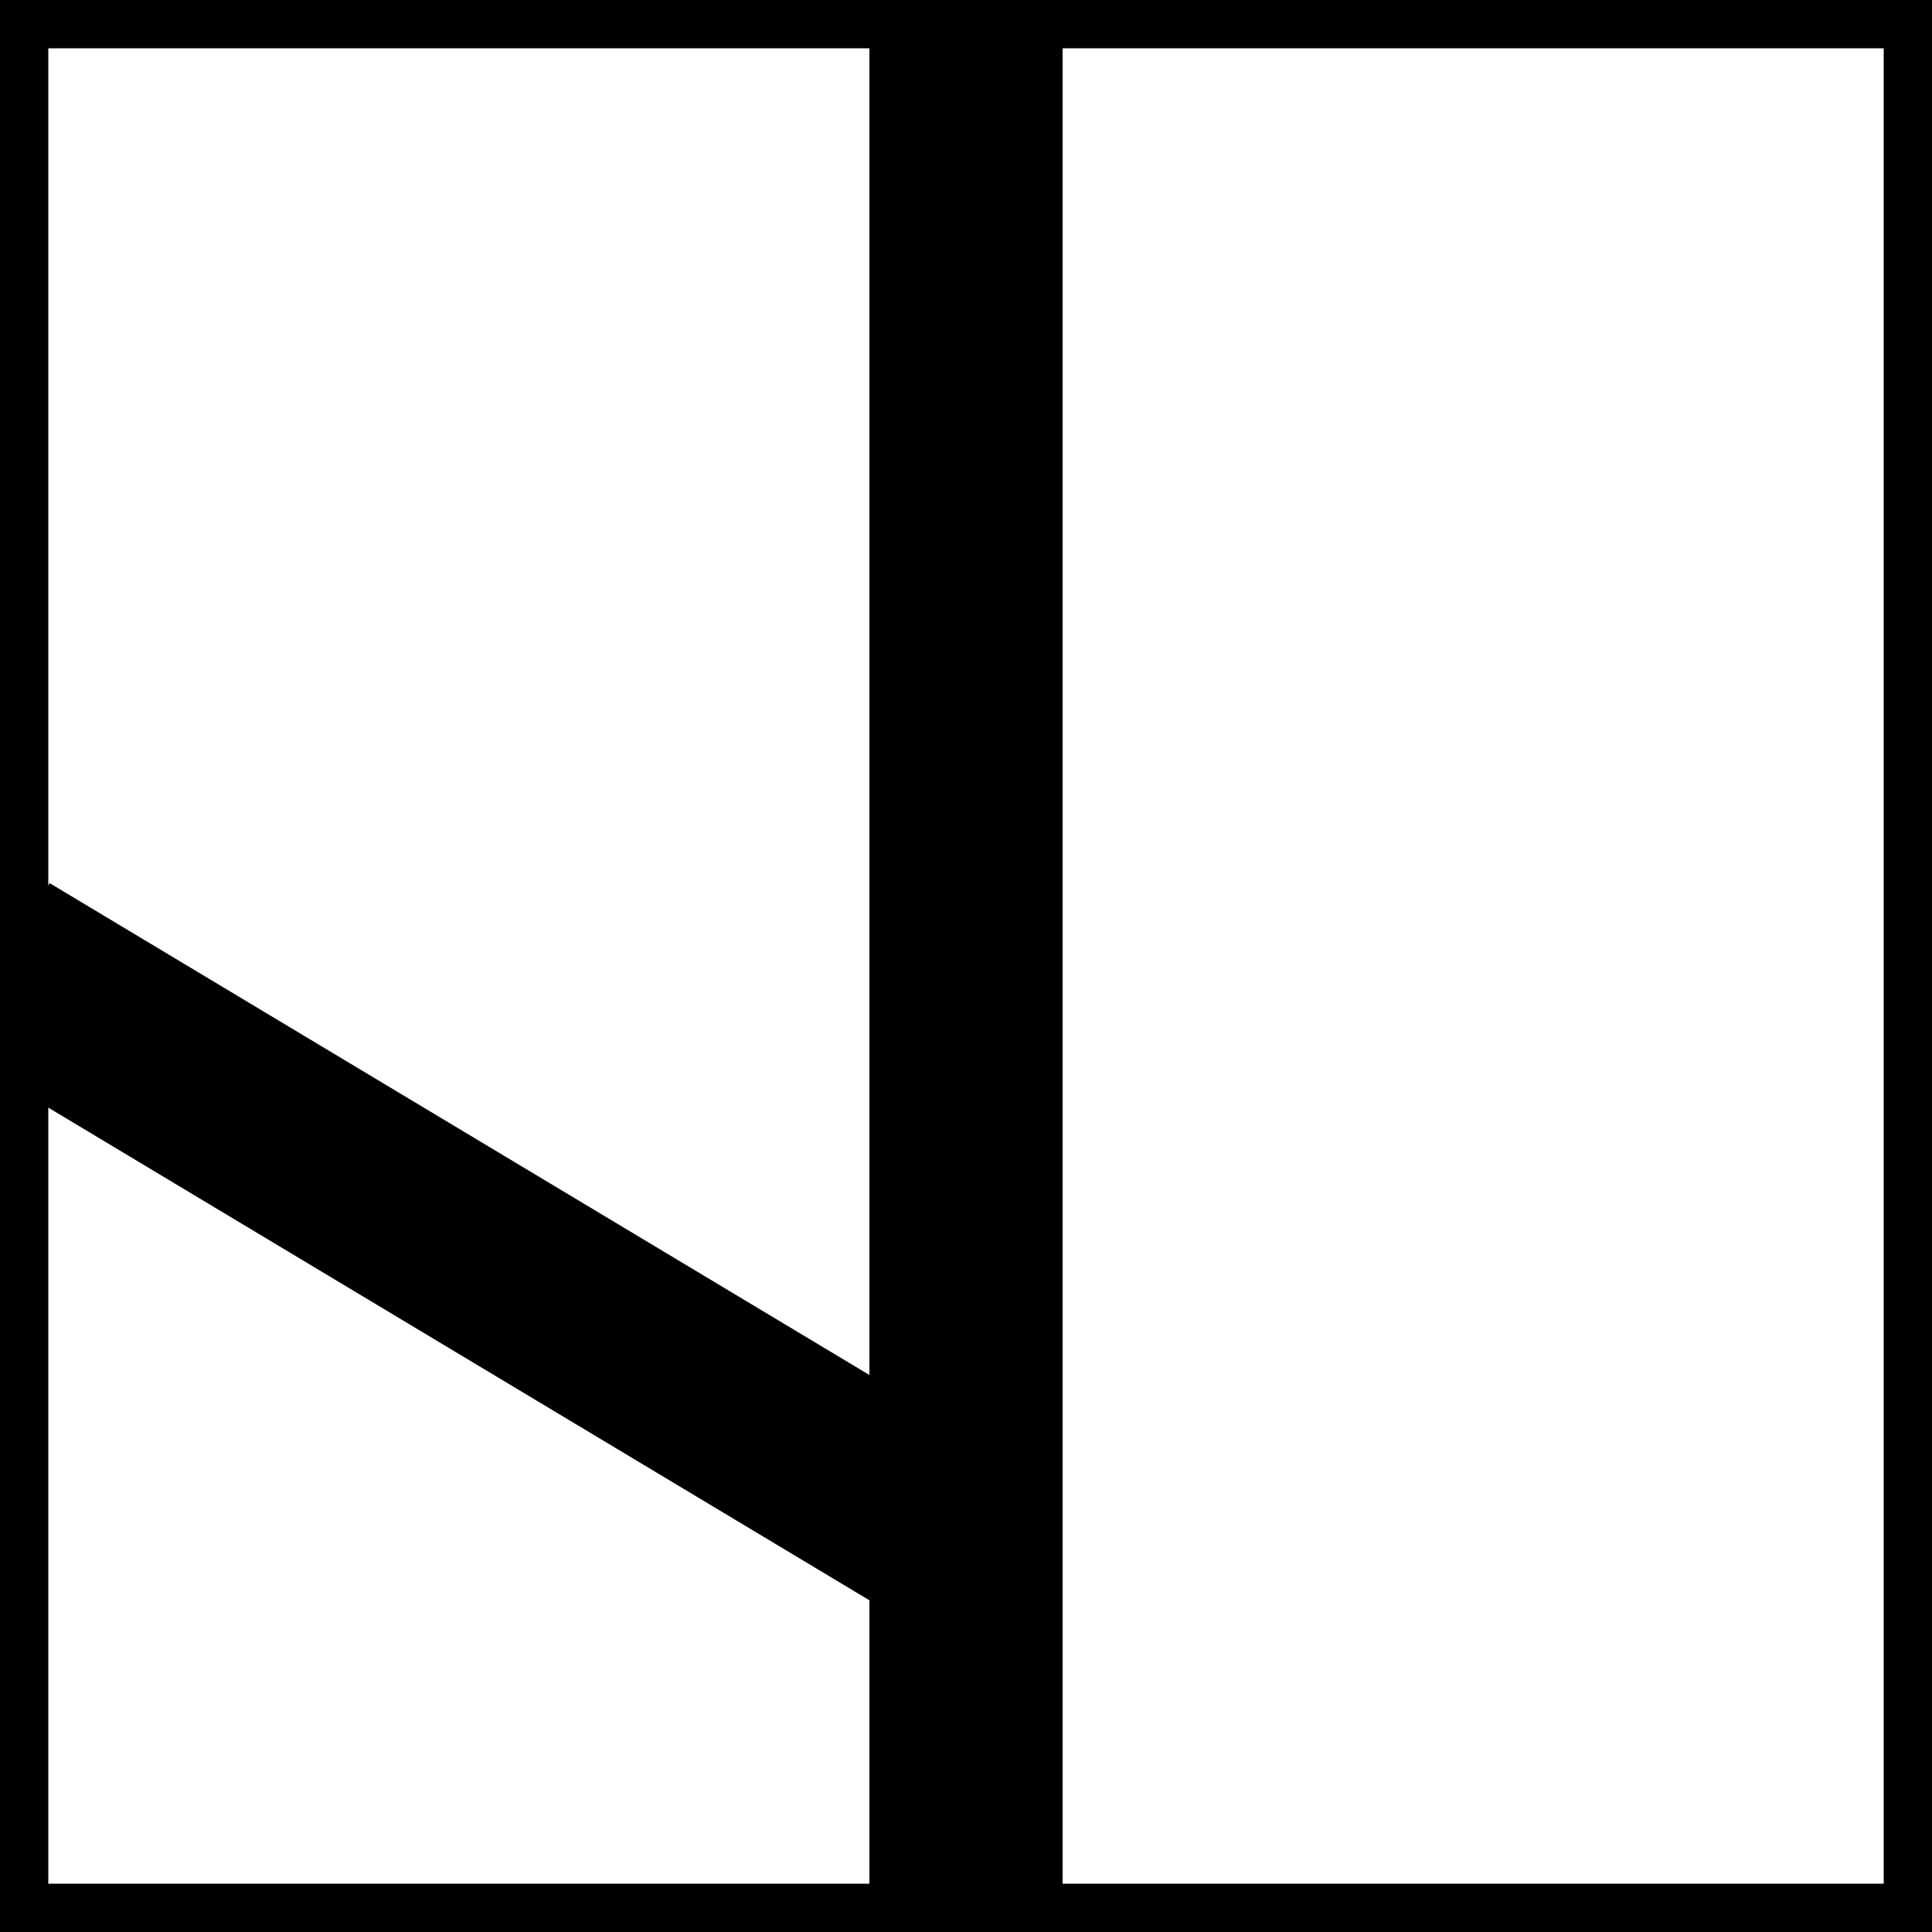
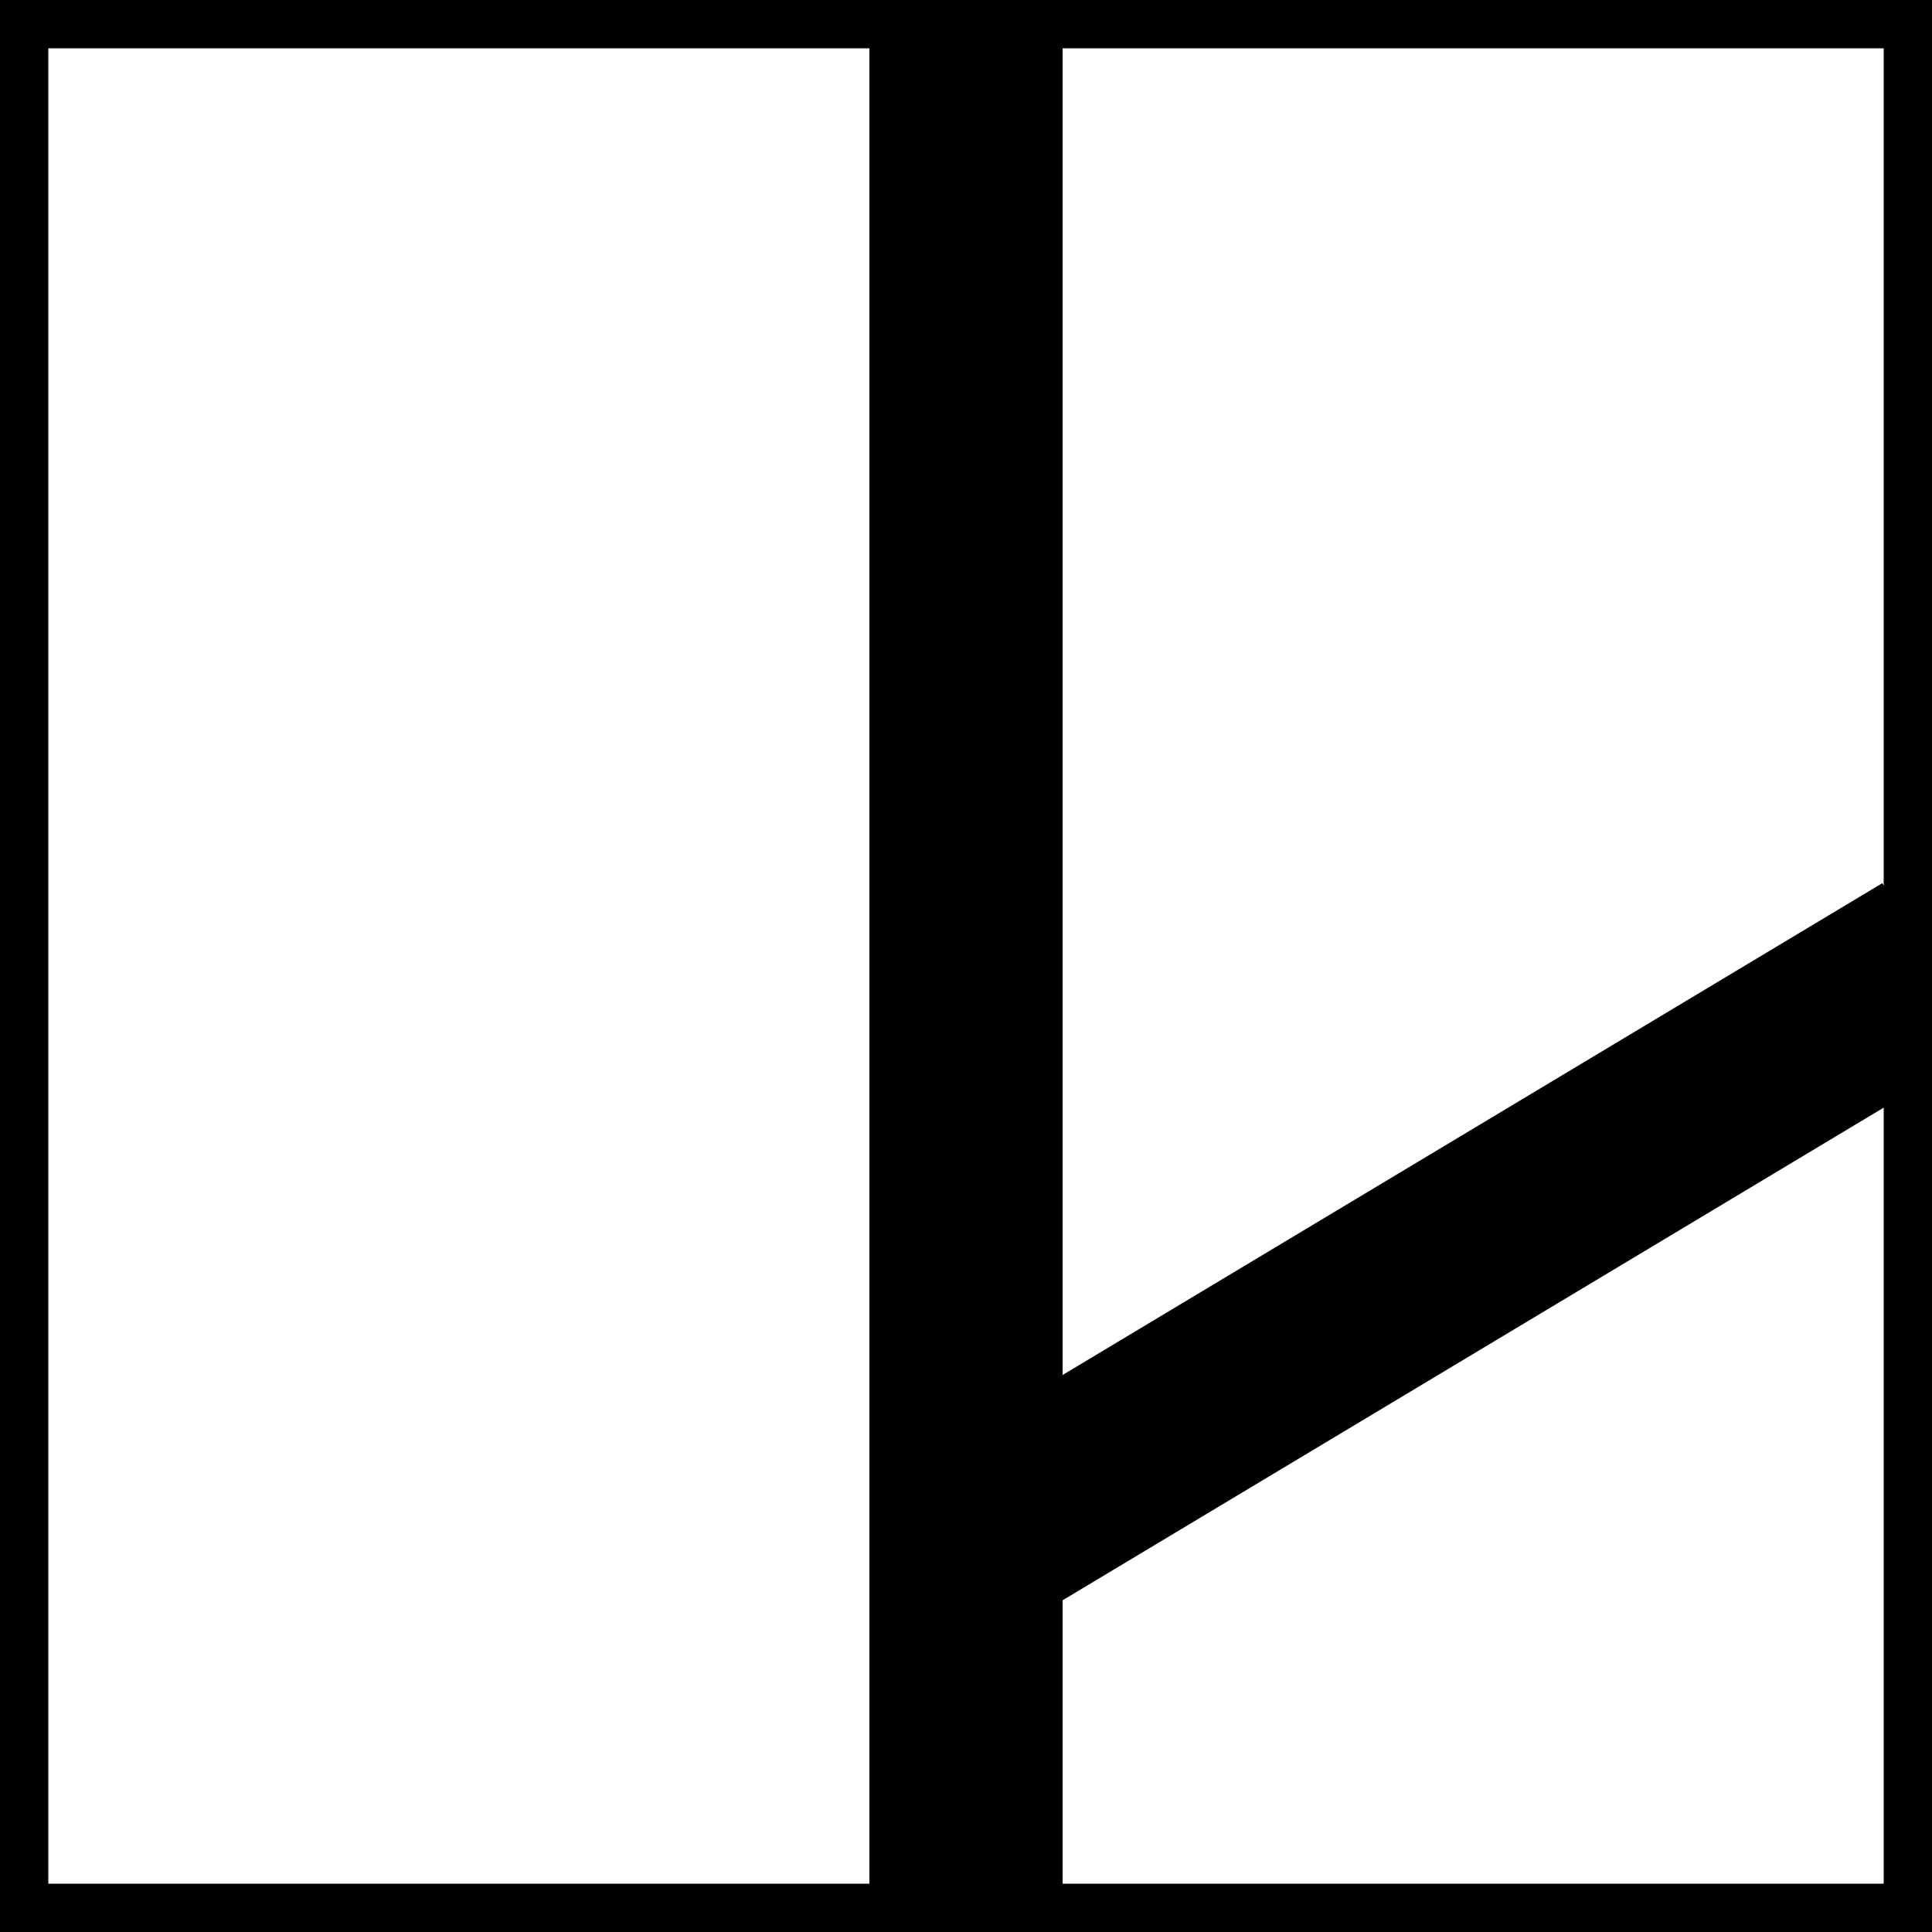
<svg xmlns="http://www.w3.org/2000/svg" viewBox="0 0 10 10">
  <line x1="0" y1="0" x2="10" y2="0" stroke="black" stroke-width="0.5" />
  <line x1="10" y1="0" x2="10" y2="10" stroke="black" stroke-width="0.5" />
  <line x1="10" y1="10" x2="0" y2="10" stroke="black" stroke-width="0.5" />
  <line x1="0" y1="10" x2="0" y2="0" stroke="black" stroke-width="0.5" />
  <line x1="5" y1="0" x2="5" y2="10" stroke="black" stroke-width="1" />
-   <line x1="5" y1="8" x2="0" y2="5" stroke="black" stroke-width="1" />
+   <line x1="5" y1="8" x2="10" y2="5" stroke="black" stroke-width="1" />
</svg>
